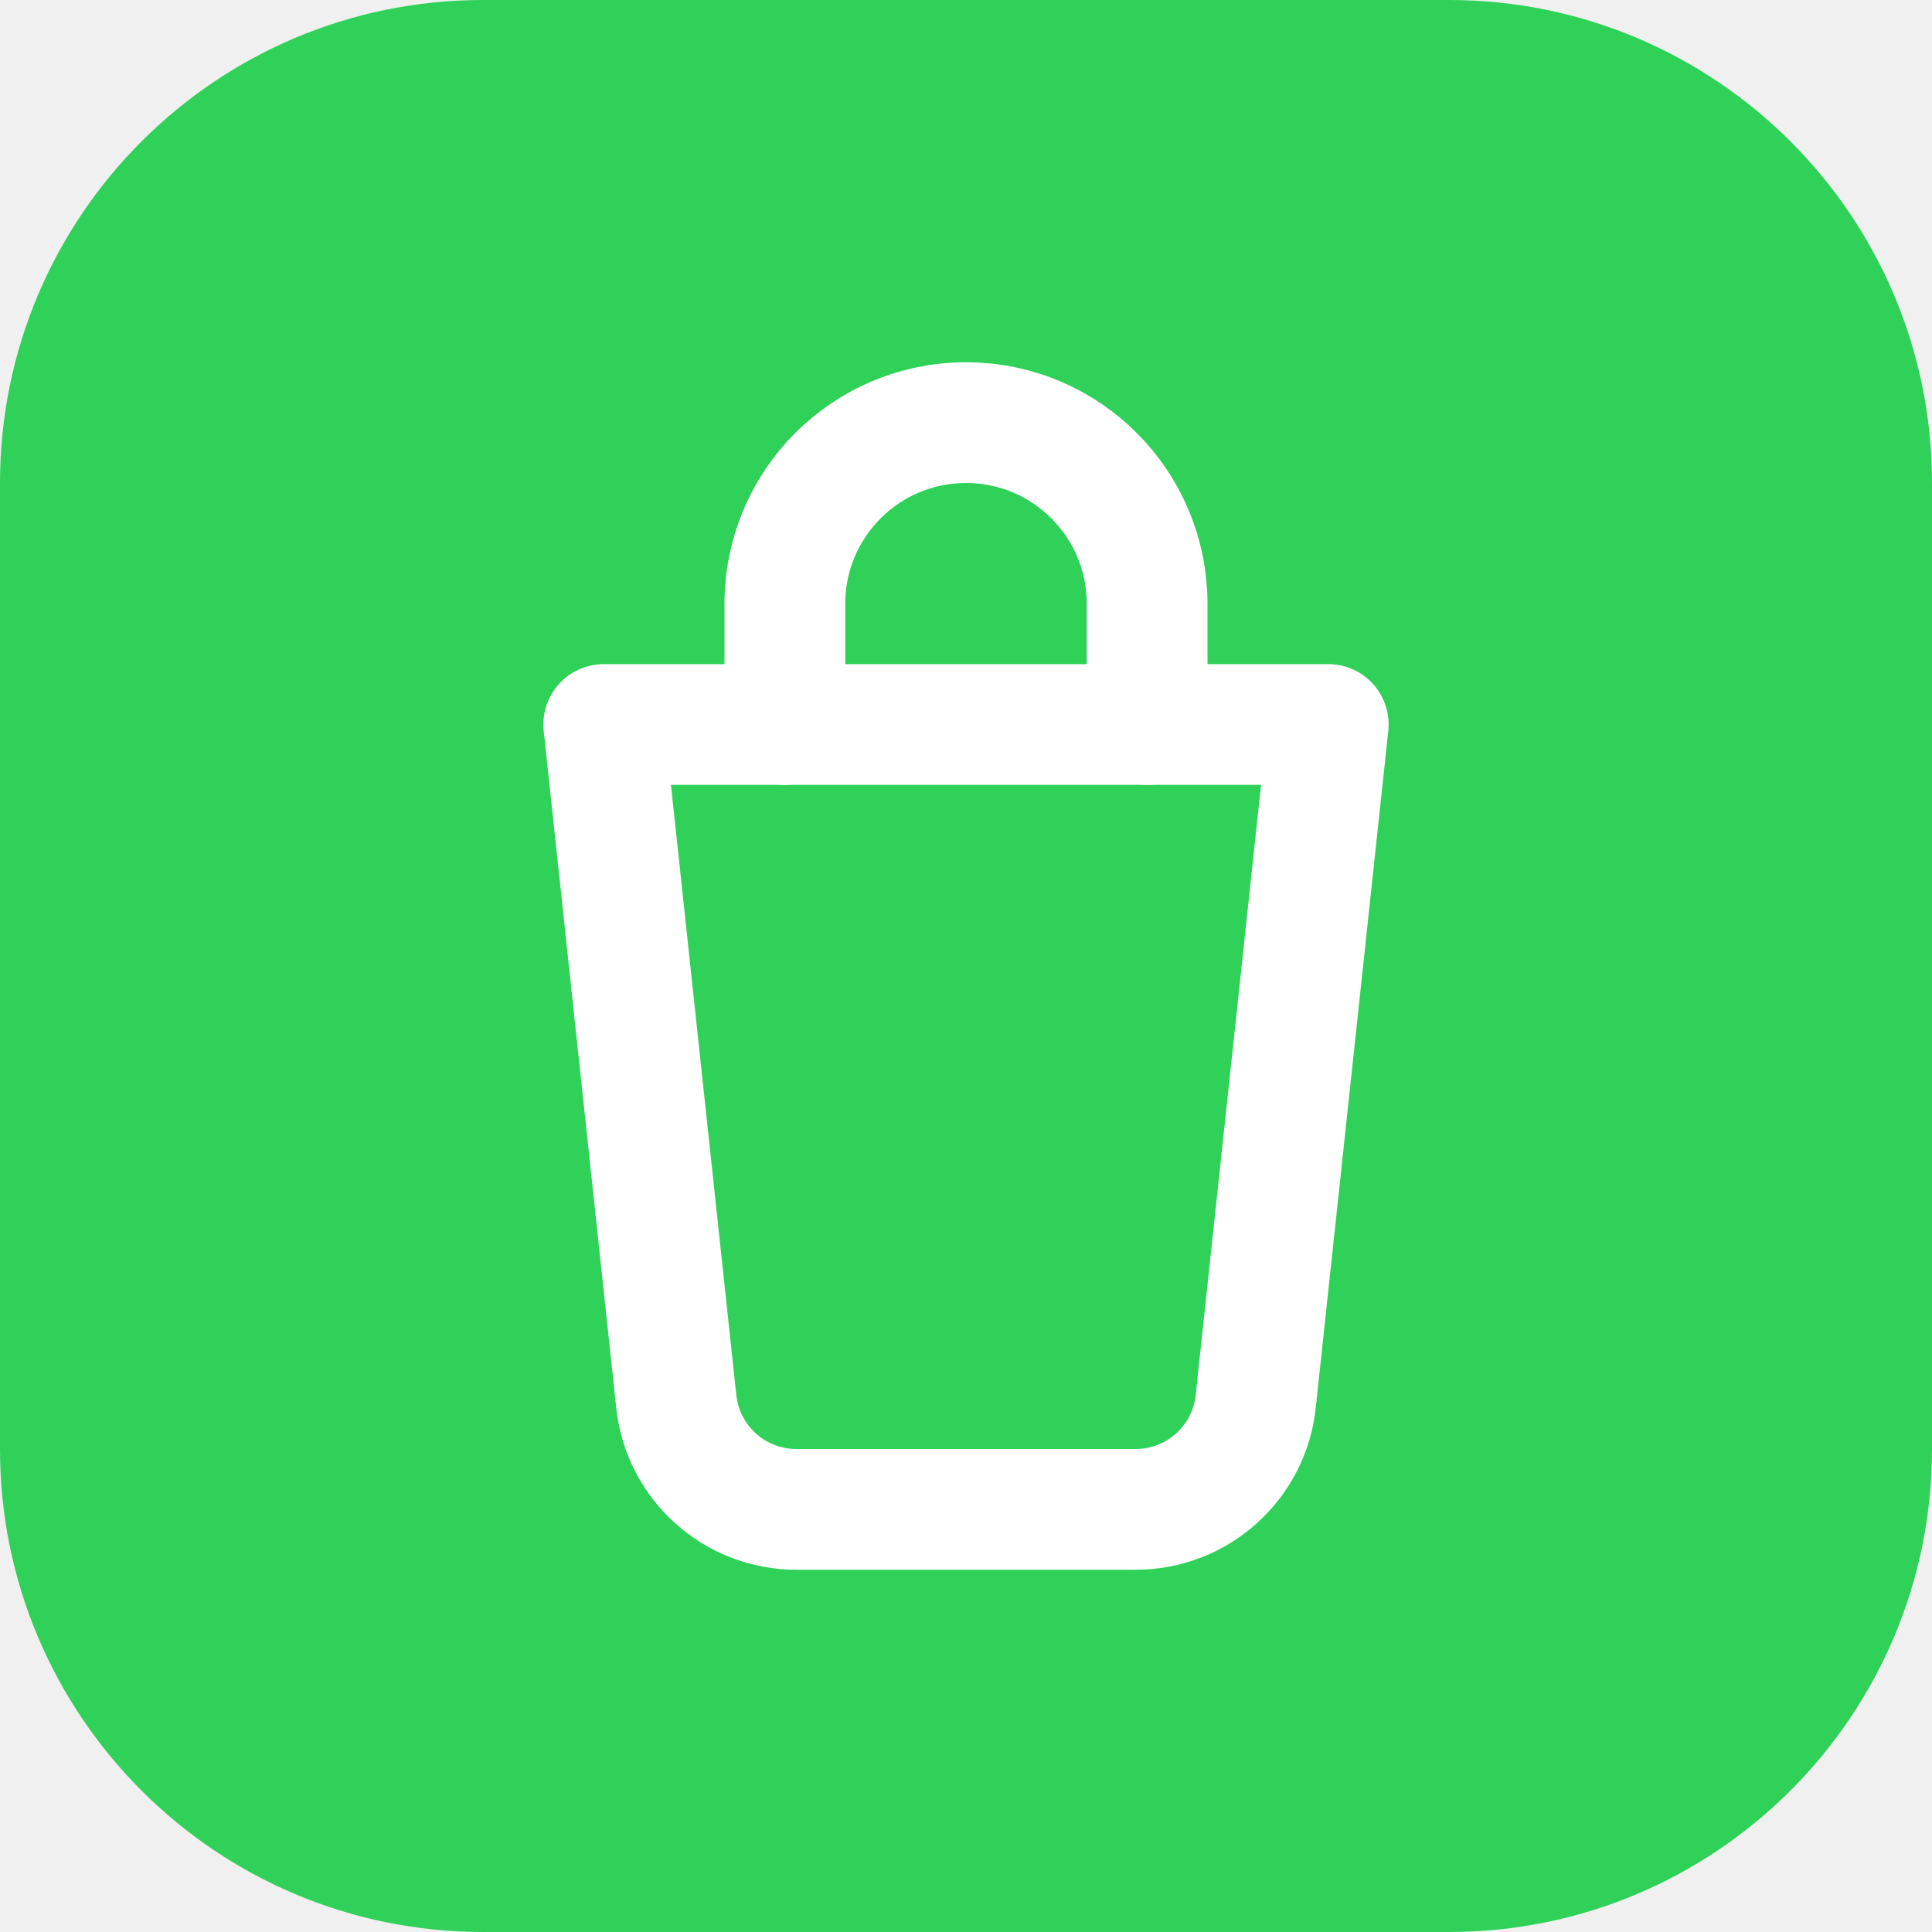
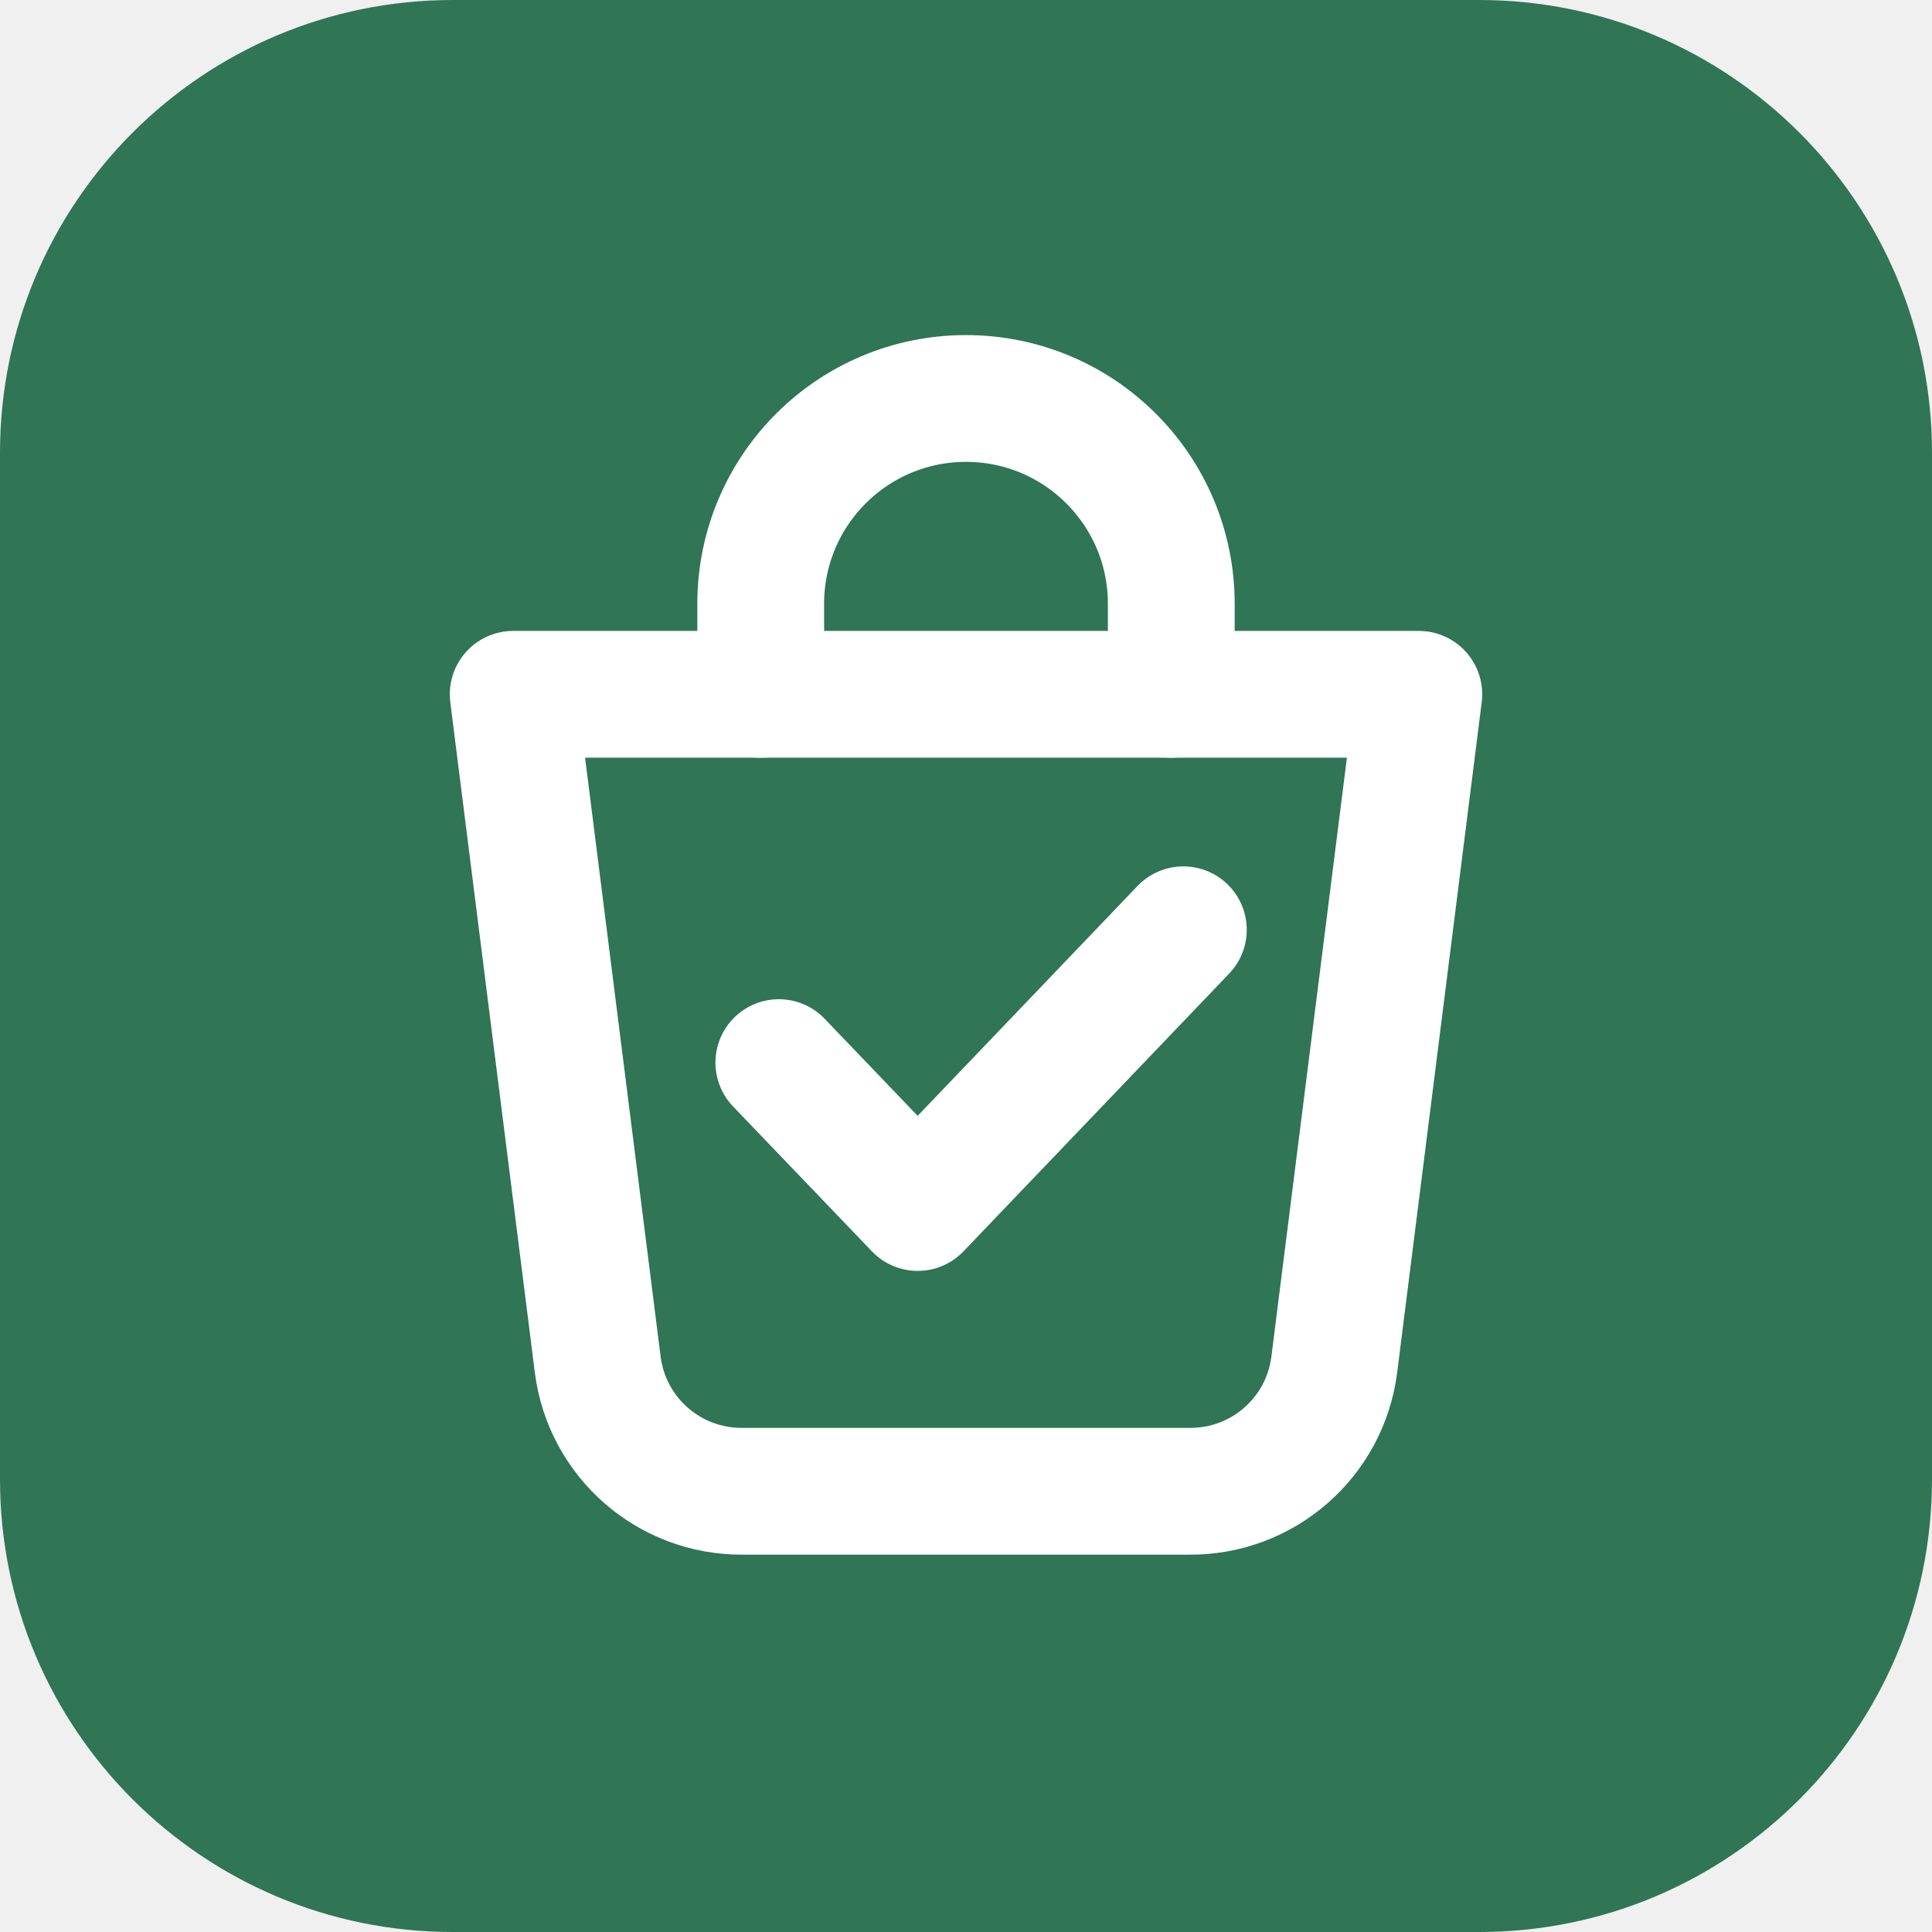
<svg xmlns="http://www.w3.org/2000/svg" viewBox="0 0 32 32">
-   <rect width="32" height="32" rx="8" fill="#30d158" />
-   <path d="M10 12h12l-1.2 11.2a2 2 0 0 1-2 1.8h-5.6a2 2 0 0 1-2-1.8L10 12Z" fill="none" stroke="#fff" stroke-width="2" stroke-linejoin="round" />
-   <path d="M13 12v-2a3 3 0 0 1 6 0v2" fill="none" stroke="#fff" stroke-width="2" stroke-linecap="round" />
+   <rect width="32" height="32" rx="7.5" fill="#2f7556" />
+   <path d="M8.5 11.5h15l-1.4 11.1a2.4 2.4 0 0 1-2.4 2.1h-7.4a2.4 2.4 0 0 1-2.4-2.1L8.5 11.5Z" fill="none" stroke="#fff" stroke-width="2.1" stroke-linejoin="round" />
+   <path d="M12.6 11.5V10a3.4 3.4 0 0 1 6.8 0v1.5" fill="none" stroke="#fff" stroke-width="2.1" stroke-linecap="round" />
+   <path d="M12.9 17.6 15.2 20 19.6 15.4" fill="none" stroke="#fff" stroke-width="2.1" stroke-linecap="round" stroke-linejoin="round" />
</svg>
